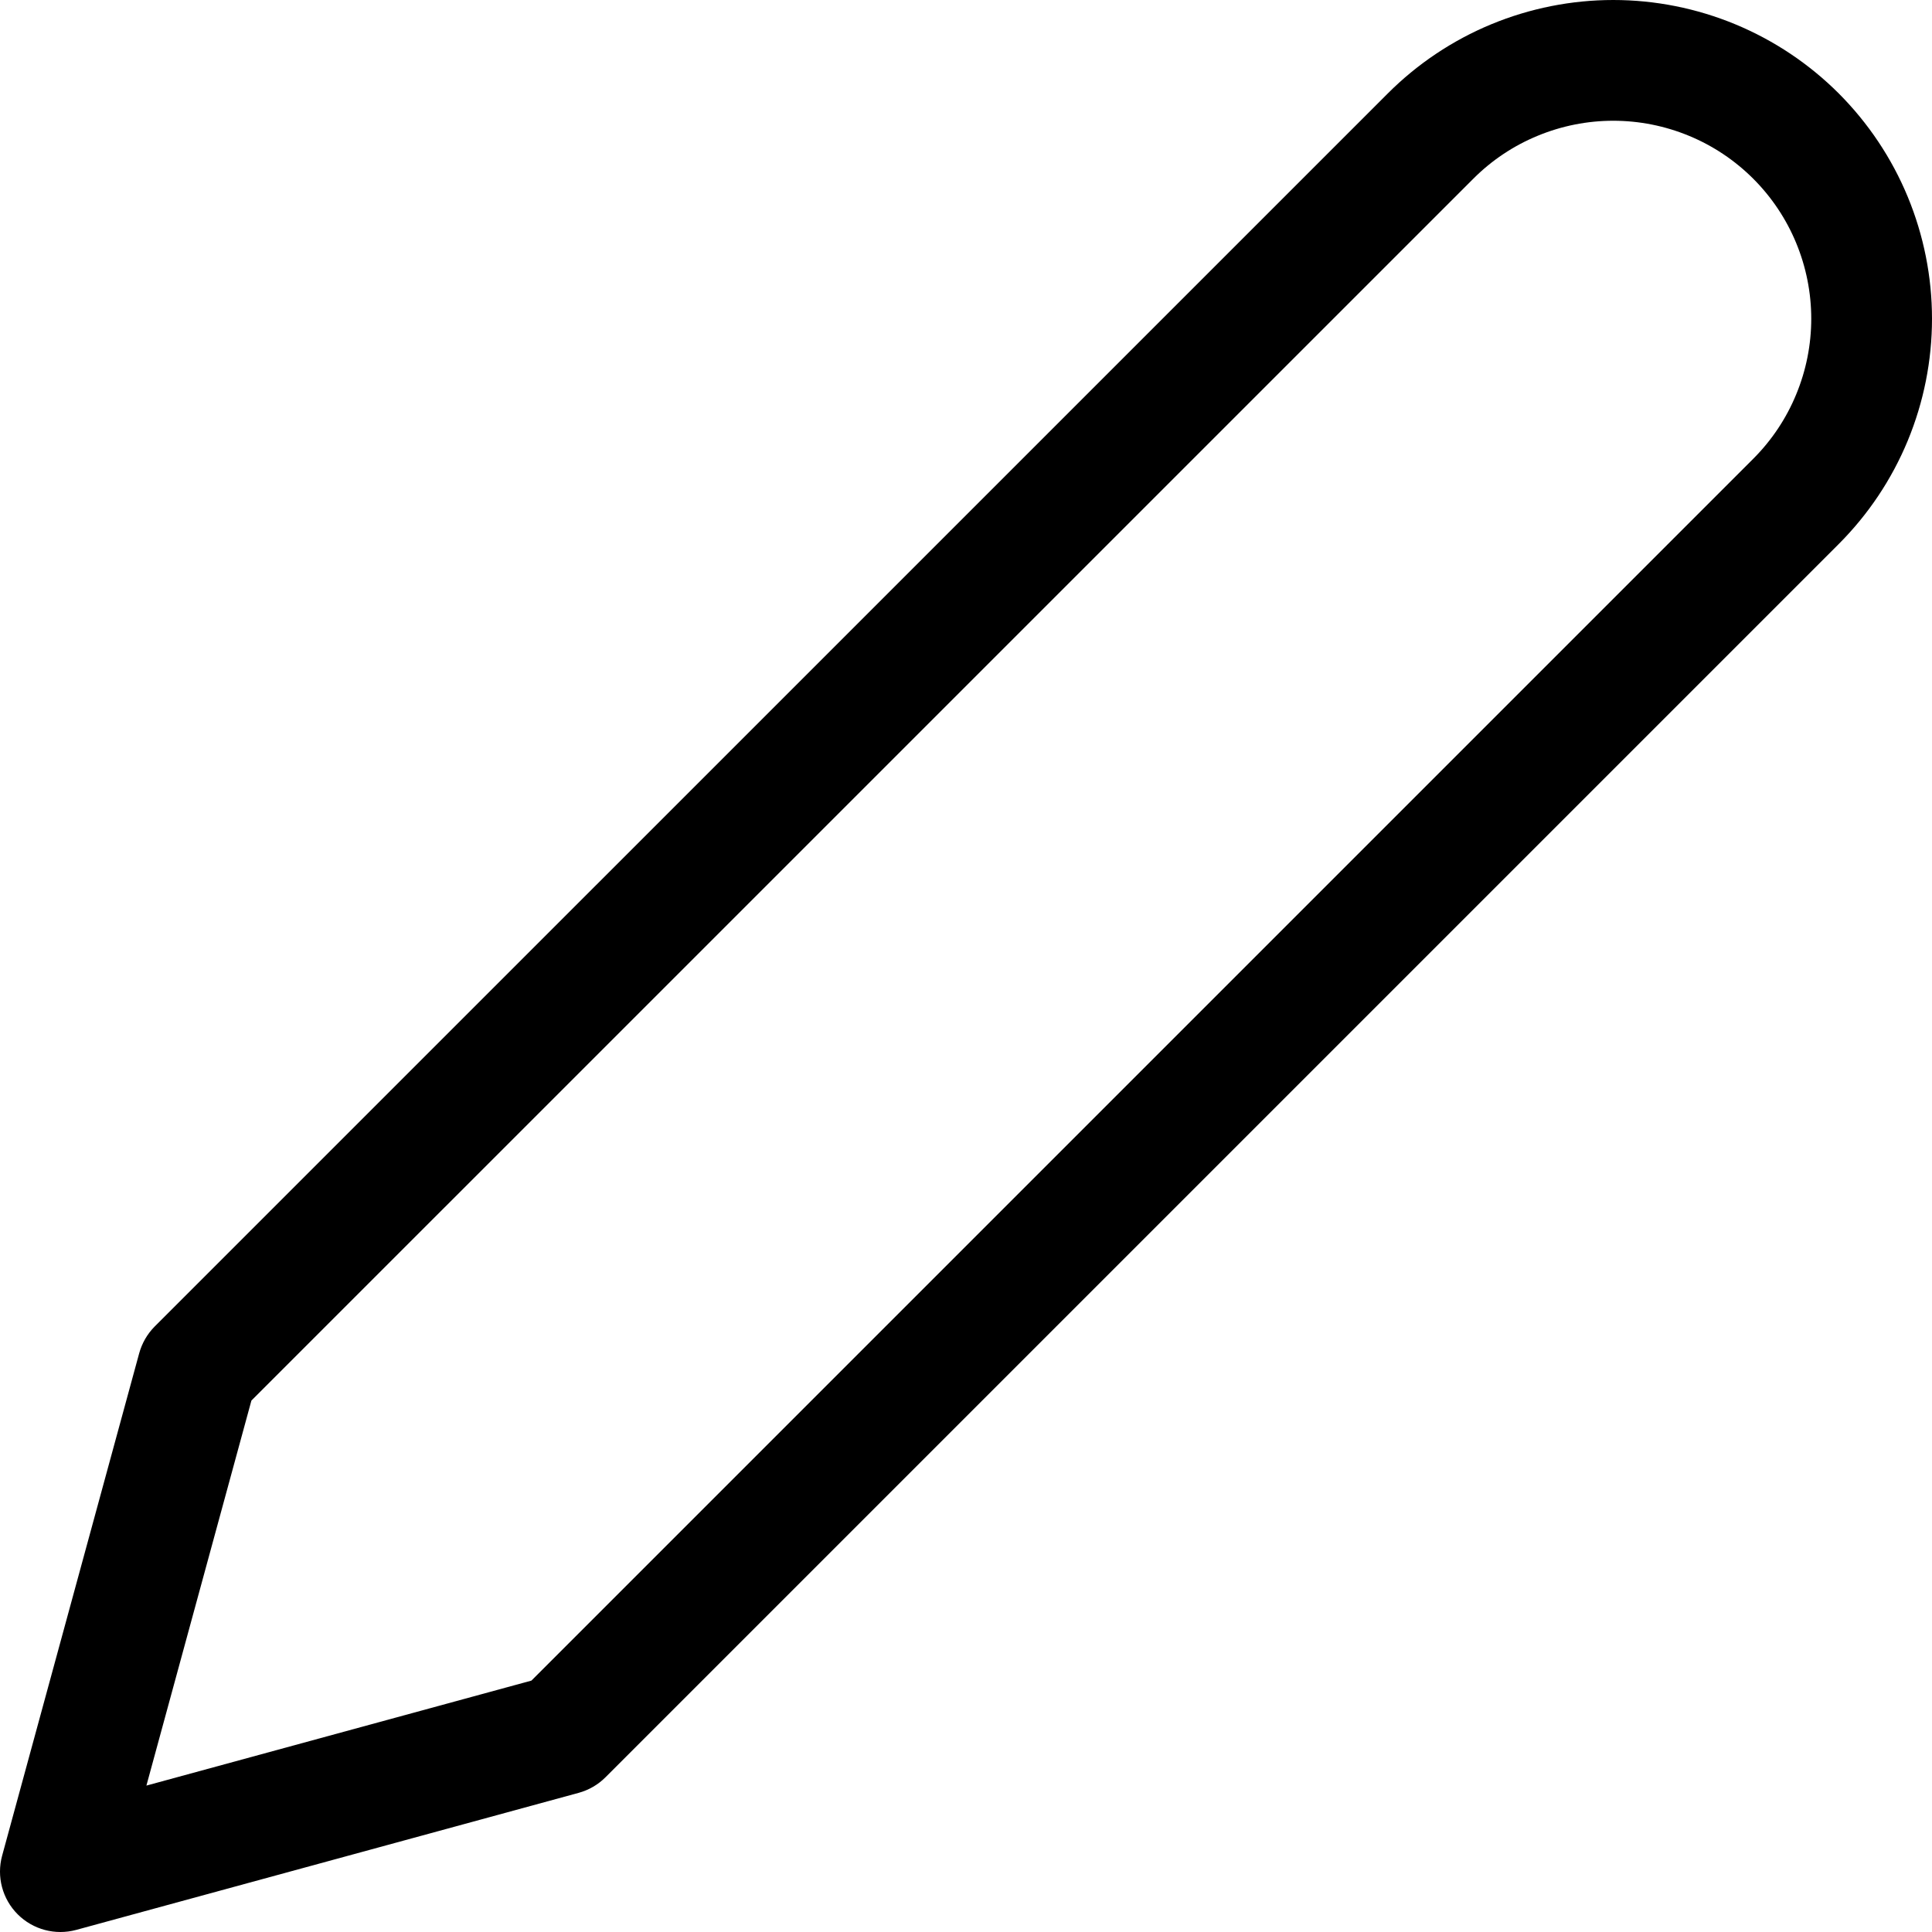
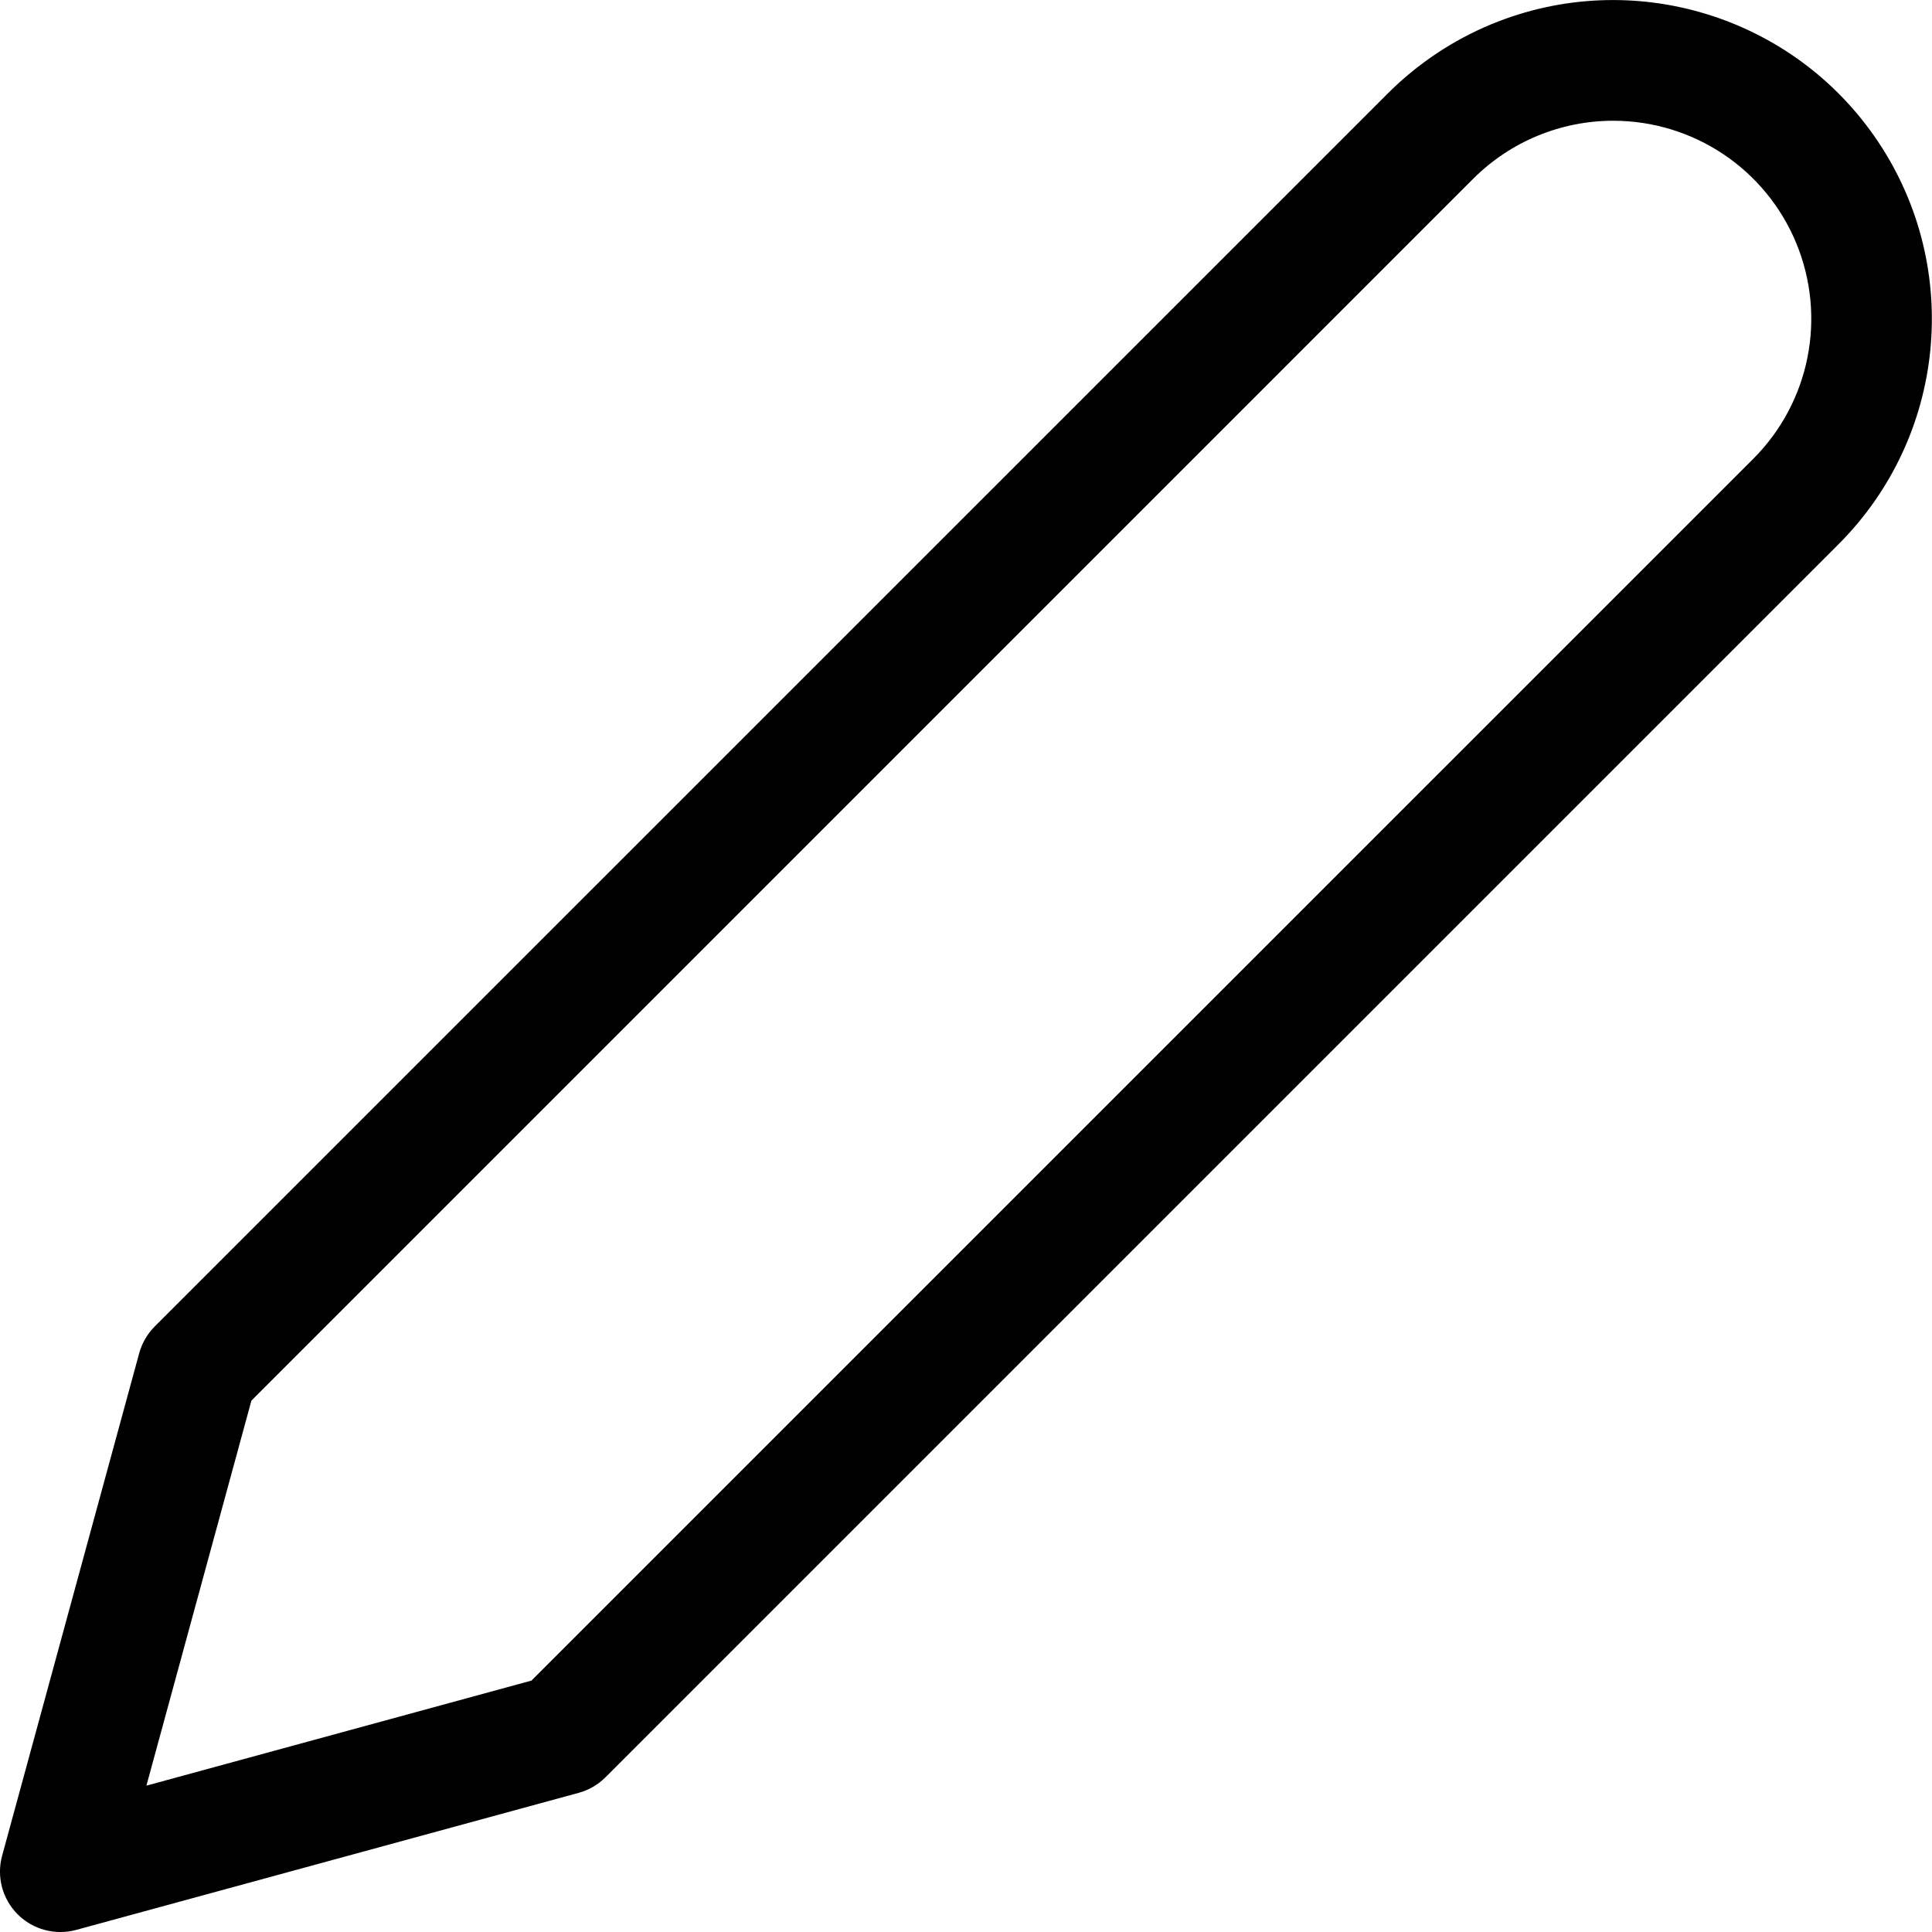
- <svg xmlns="http://www.w3.org/2000/svg" width="32" height="32" viewBox="0 0 32 32" fill="none">
-   <path fill-rule="evenodd" clip-rule="evenodd" d="M26.721 2C26.29 2 25.864 2.085 25.466 2.25C25.068 2.414 24.706 2.656 24.402 2.961L4.164 23.198L2.425 29.575L8.802 27.836L29.04 7.598C29.344 7.294 29.586 6.932 29.75 6.534C29.915 6.136 30 5.71 30 5.279C30 4.849 29.915 4.422 29.75 4.024C29.586 3.627 29.344 3.265 29.04 2.961C28.735 2.656 28.373 2.414 27.976 2.25C27.578 2.085 27.151 2 26.721 2ZM24.7 0.402C25.341 0.137 26.027 0 26.721 0C27.414 0 28.101 0.137 28.741 0.402C29.381 0.667 29.963 1.056 30.454 1.546C30.944 2.037 31.333 2.619 31.598 3.259C31.863 3.9 32 4.586 32 5.279C32 5.973 31.863 6.659 31.598 7.3C31.333 7.94 30.944 8.522 30.454 9.012L10.028 29.438C9.905 29.561 9.752 29.649 9.585 29.695L1.263 31.965C0.917 32.059 0.547 31.961 0.293 31.707C0.039 31.453 -0.059 31.083 0.035 30.737L2.305 22.416C2.351 22.248 2.439 22.095 2.562 21.971L22.988 1.546C23.478 1.056 24.06 0.667 24.7 0.402Z" fill="black" />
+ <svg xmlns="http://www.w3.org/2000/svg" width="32" height="32" fill="none" viewBox="0 0 32 32">
+   <path fill="black" fill-rule="evenodd" d="M26.72 2a3.28 3.28 0 0 0-2.318.96L4.164 23.199l-1.739 6.377 6.377-1.74L29.04 7.599A3.28 3.28 0 0 0 26.72 2M24.7.402a5.28 5.28 0 0 1 5.754 8.61L10.028 29.438a1 1 0 0 1-.443.257l-8.322 2.27a1 1 0 0 1-1.228-1.228l2.27-8.321a1 1 0 0 1 .257-.445L22.988 1.546A5.3 5.3 0 0 1 24.7.402" clip-rule="evenodd" />
</svg>
